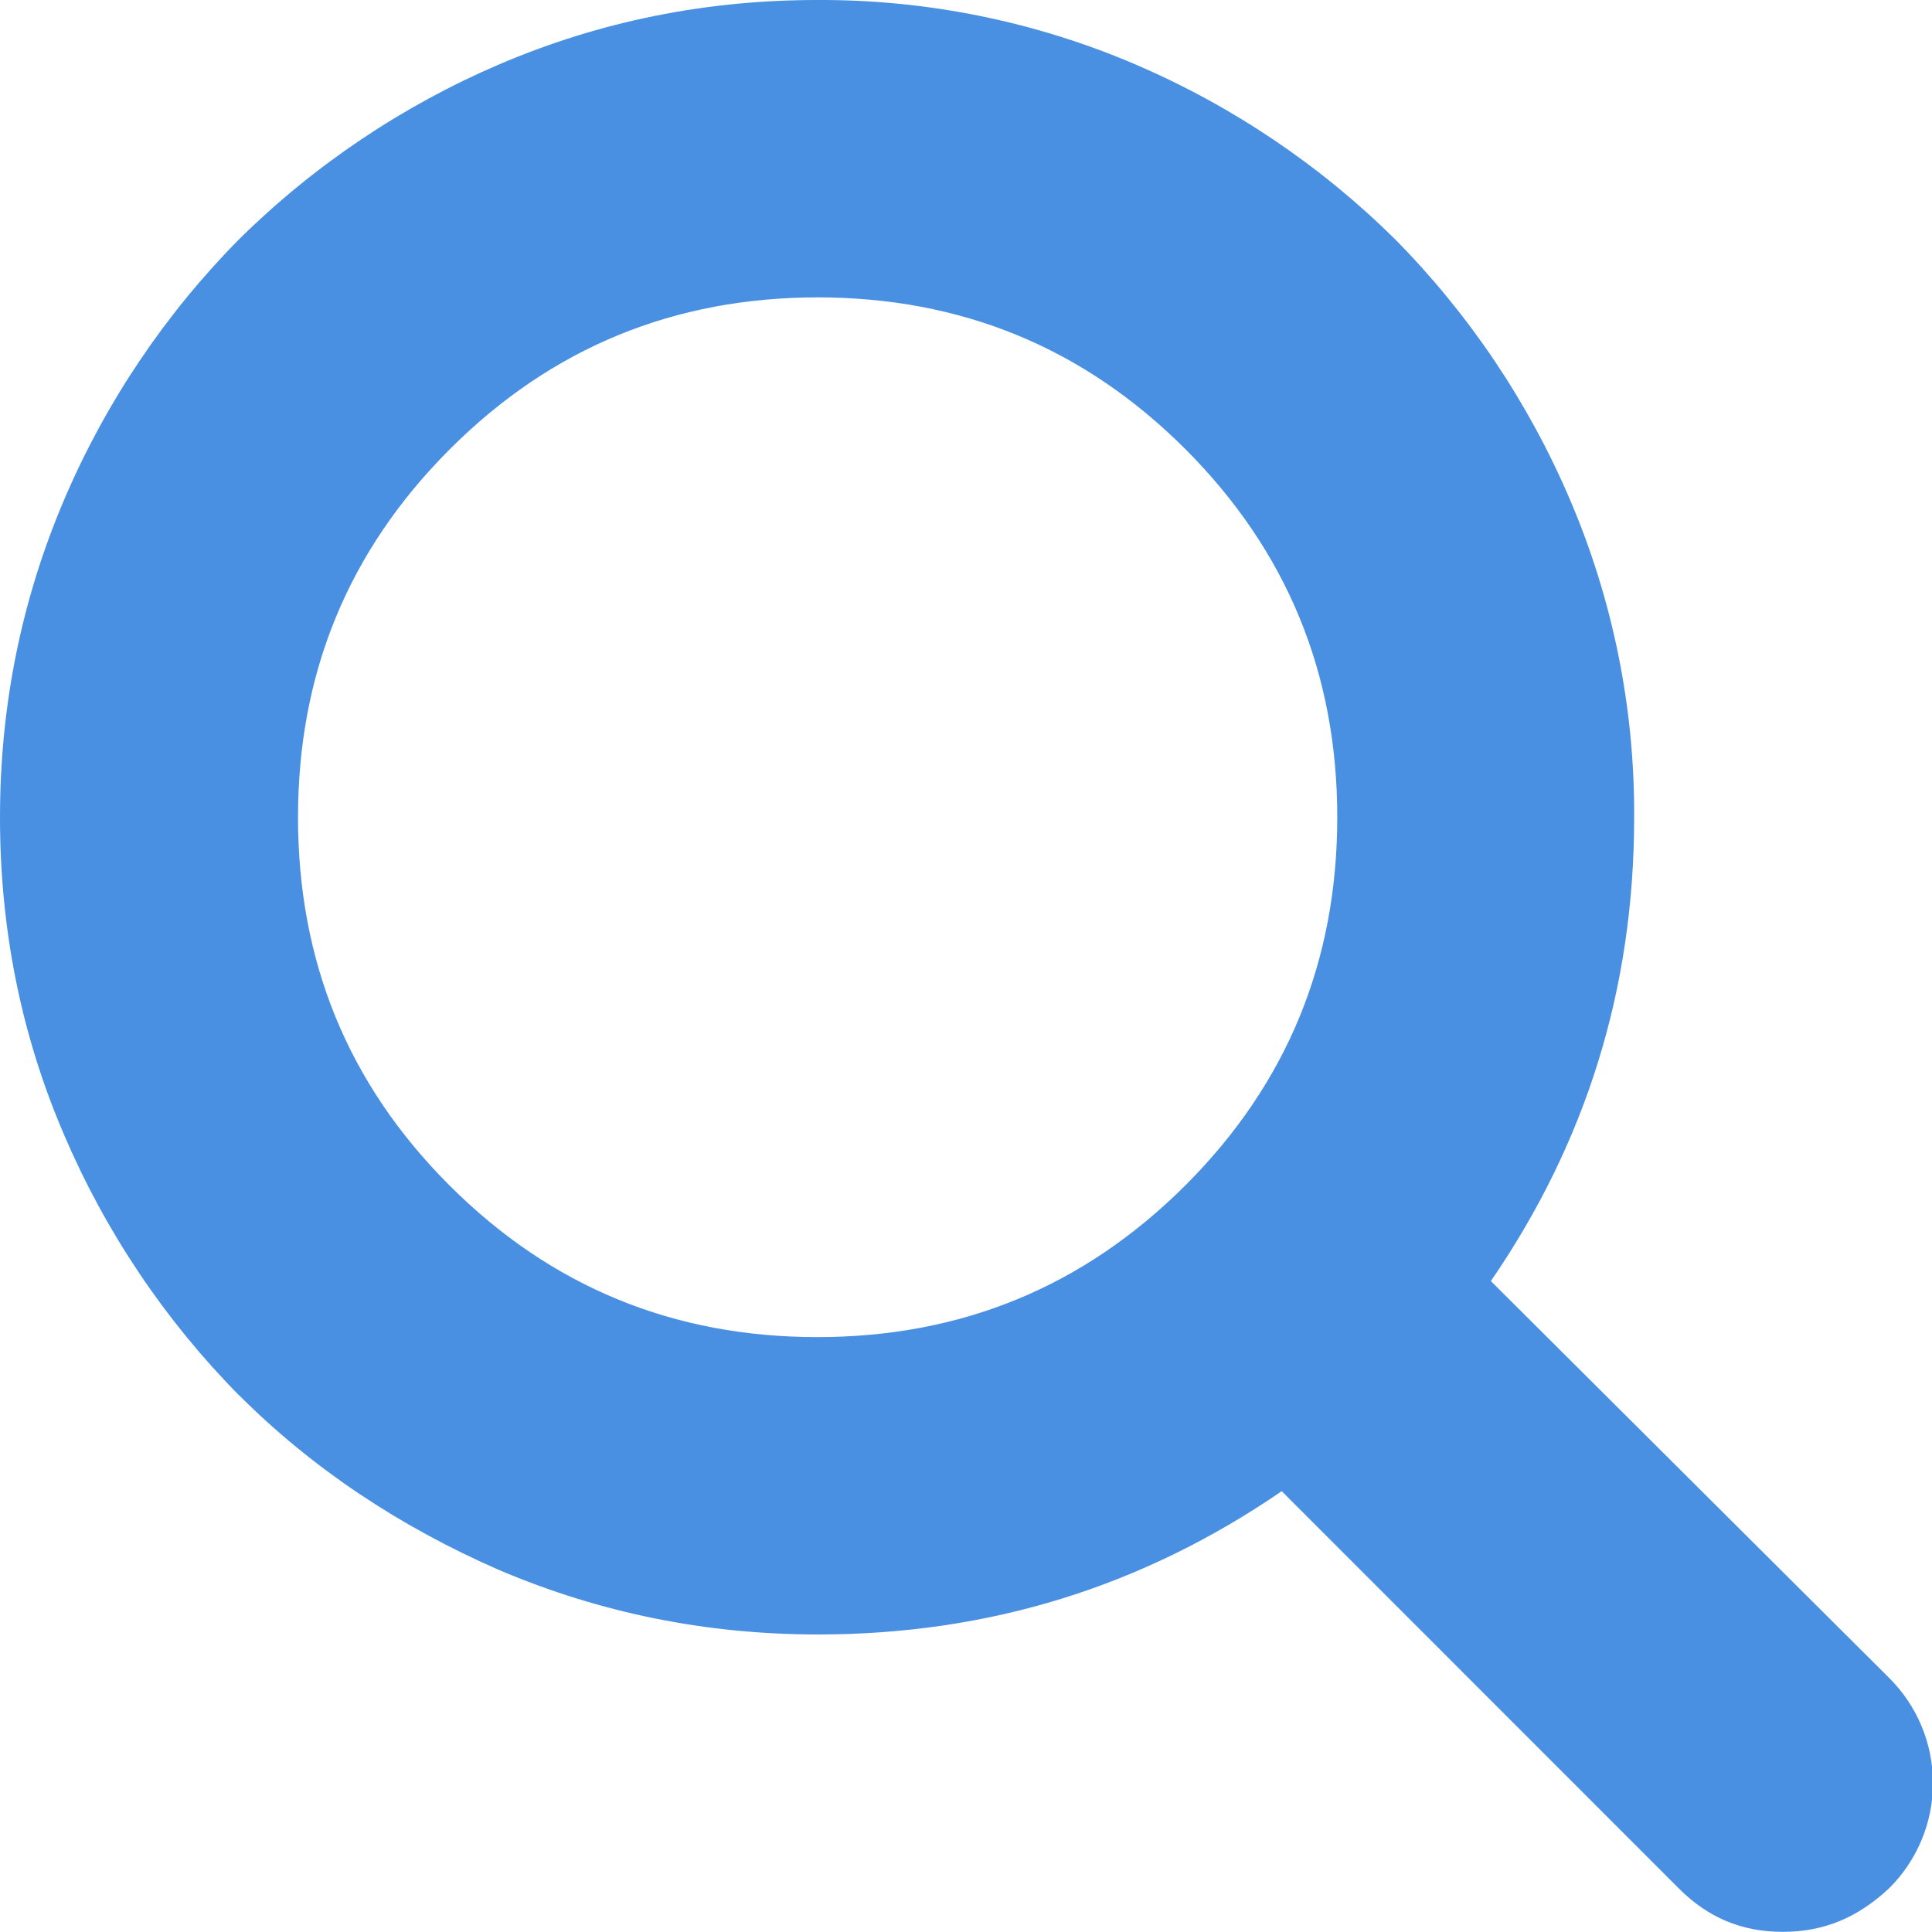
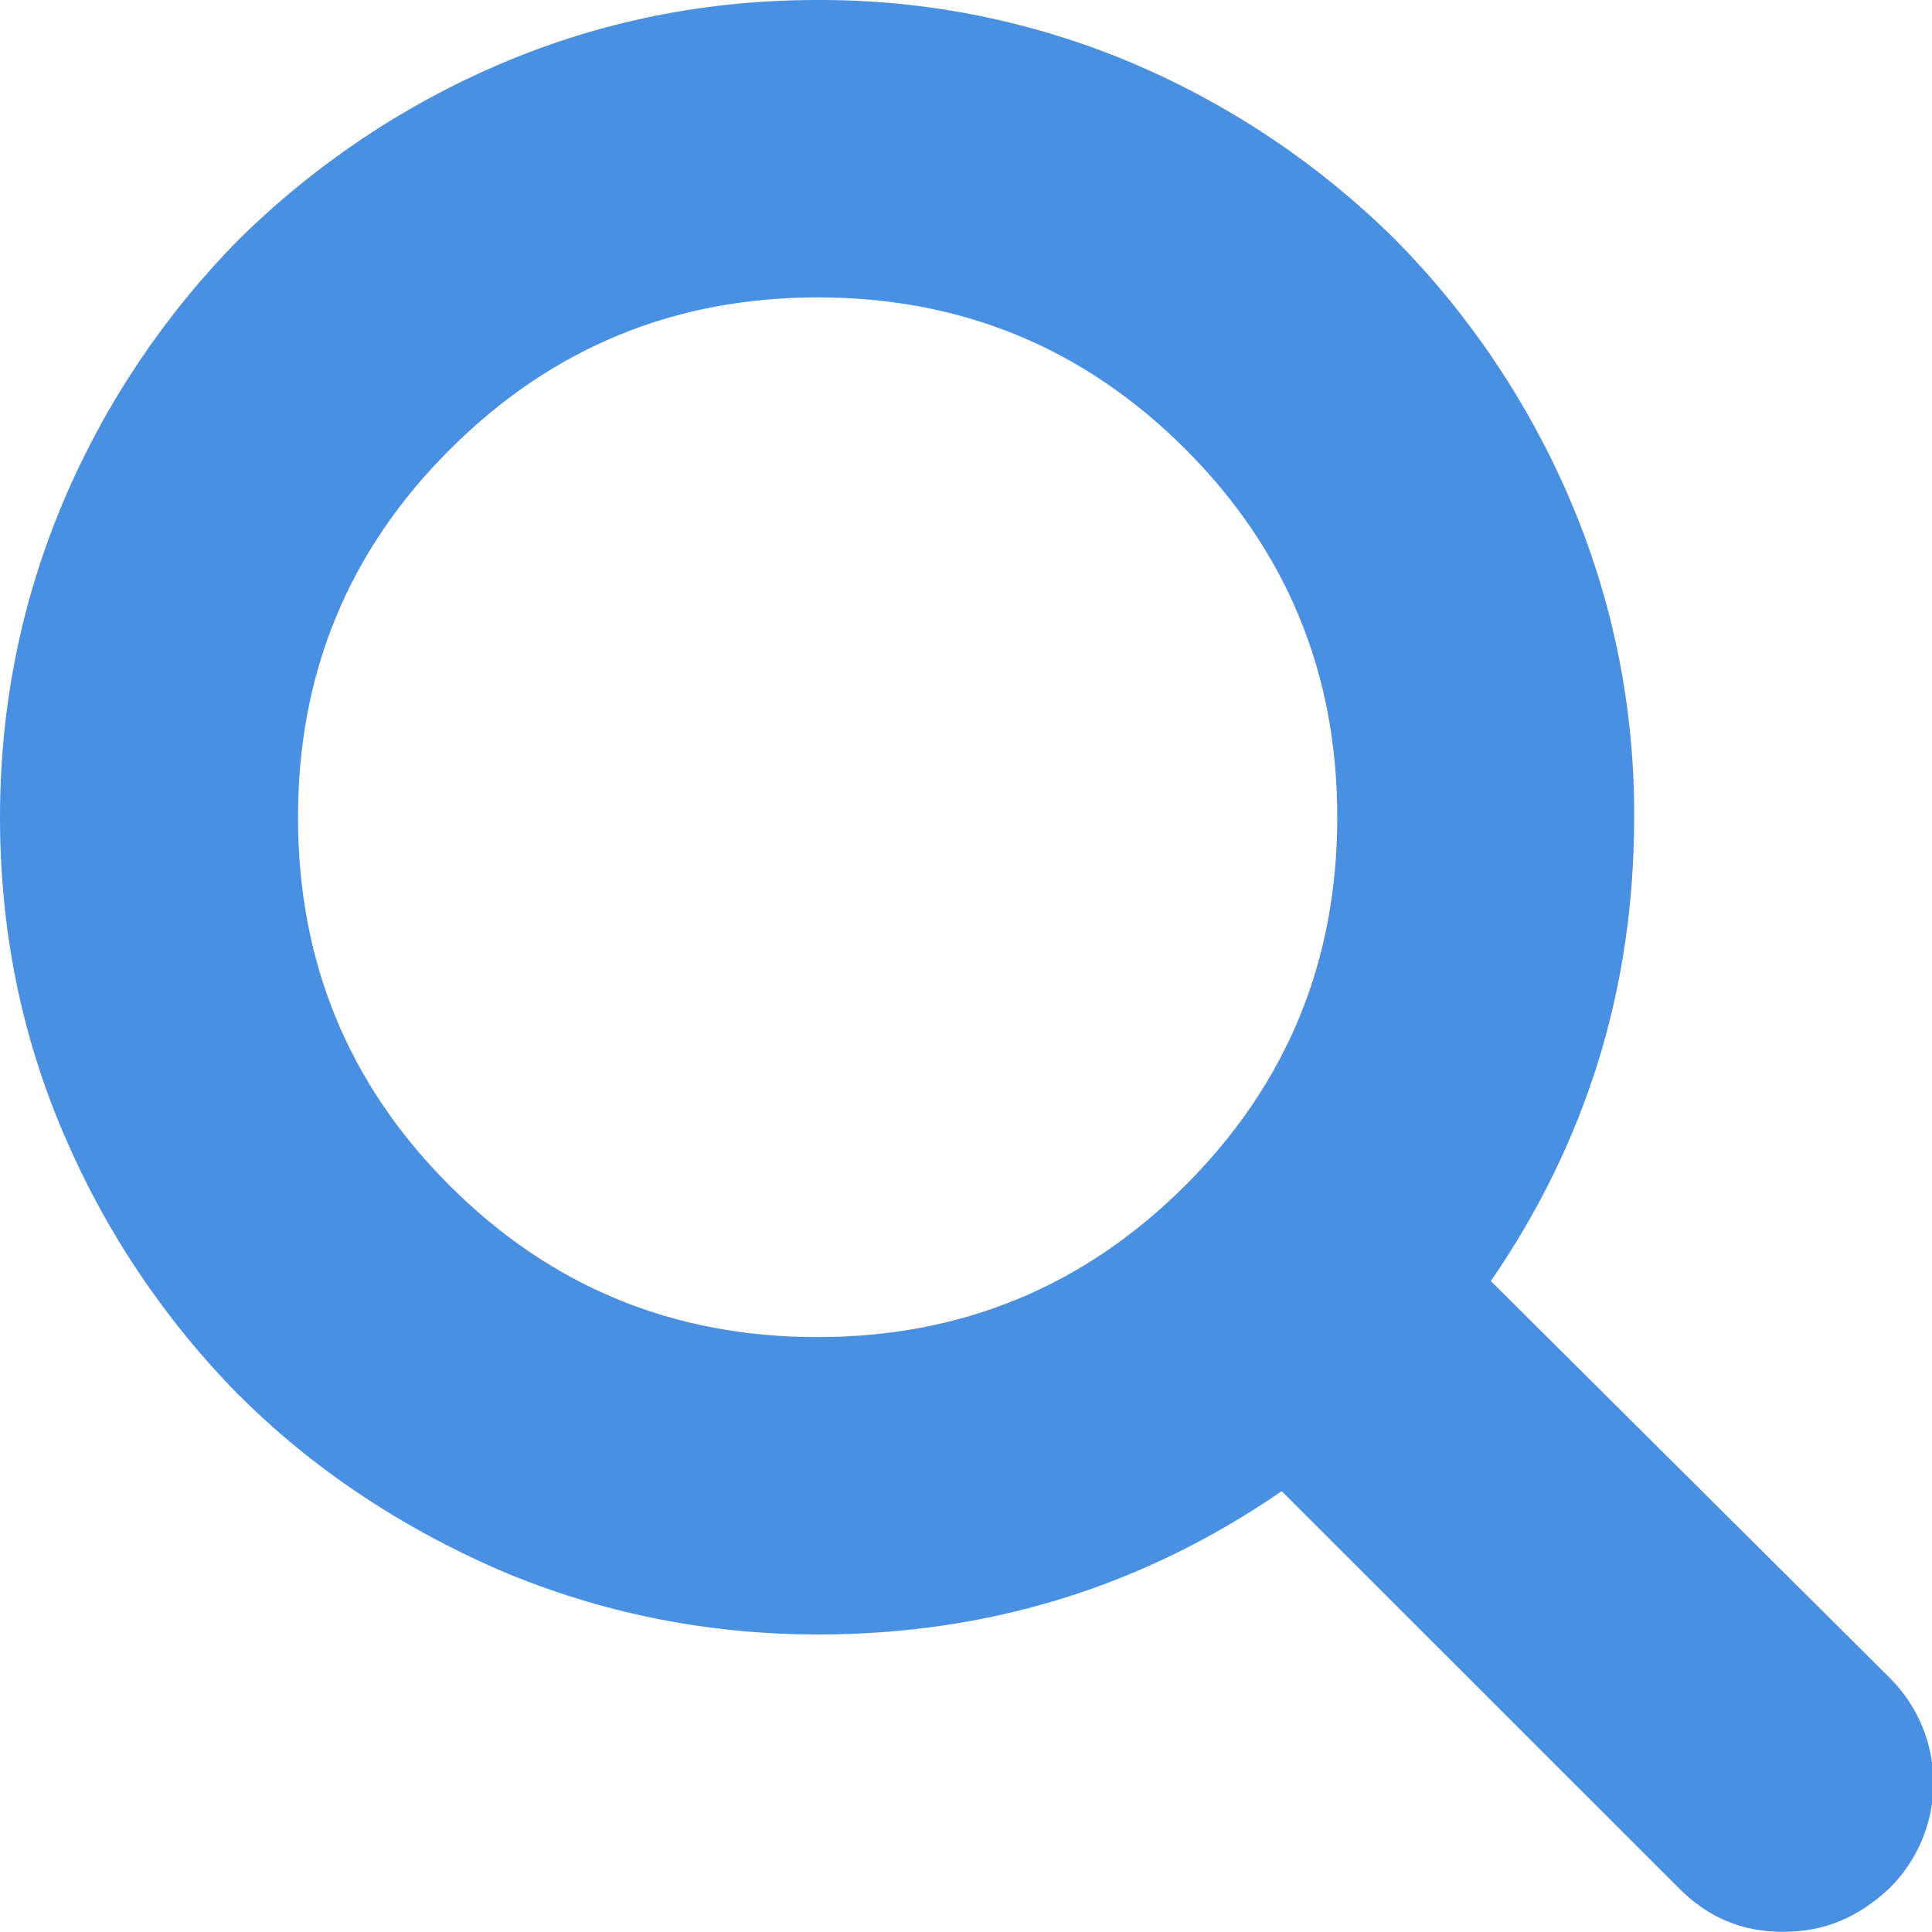
<svg xmlns="http://www.w3.org/2000/svg" width="12" height="12" viewBox="0 0 12 12">
-   <path d="M1.486 8.667c.452.452.994.814 1.615 1.085.635.27 1.294.4 1.98.4 1.06 0 2.014-.296 2.88-.89l2.466 2.467c.18.18.388.27.646.27s.467-.09.66-.27a.92.92 0 0 0 0-1.308L9.26 7.957c.594-.865.89-1.82.89-2.88a4.95 4.95 0 0 0-.4-1.977 5.213 5.213 0 0 0-1.085-1.614A5.217 5.217 0 0 0 7.052.4 4.966 4.966 0 0 0 5.076 0C4.39 0 3.732.13 3.1.4a5.235 5.235 0 0 0-1.615 1.086A5.213 5.213 0 0 0 .4 3.1C.13 3.733 0 4.392 0 5.077 0 5.76.127 6.42.4 7.053a5.23 5.23 0 0 0 1.085 1.614zm3.59-6.82c.892 0 1.654.31 2.287.943.632.633.943 1.395.943 2.286s-.31 1.653-.943 2.286c-.633.632-1.395.943-2.286.943s-1.653-.31-2.286-.943-.94-1.395-.94-2.286.31-1.653.943-2.286 1.396-.943 2.287-.943z" fill="#4990E2" />
+   <path d="M1.486 8.667c.452.452.994.814 1.615 1.085.637.27 1.296.4 1.98.4 1.06 0 2.016-.296 2.88-.89l2.468 2.467c.18.18.388.27.646.27s.467-.09.66-.27a.92.92 0 0 0 0-1.31L9.26 7.957c.594-.865.89-1.82.89-2.88a4.95 4.95 0 0 0-.4-1.977 5.213 5.213 0 0 0-1.085-1.613A5.217 5.217 0 0 0 7.052.4 4.966 4.966 0 0 0 5.076 0C4.39 0 3.732.13 3.1.4a5.235 5.235 0 0 0-1.615 1.086A5.213 5.213 0 0 0 .4 3.1C.13 3.733 0 4.392 0 5.077 0 5.76.127 6.42.4 7.053a5.23 5.23 0 0 0 1.085 1.614zm3.59-6.82c.892 0 1.654.31 2.287.943.632.633.943 1.395.943 2.286s-.31 1.653-.943 2.286c-.633.632-1.395.943-2.286.943s-1.653-.31-2.286-.943-.94-1.395-.94-2.286.31-1.653.945-2.286 1.396-.943 2.287-.943z" fill="#4990E2" />
</svg>
